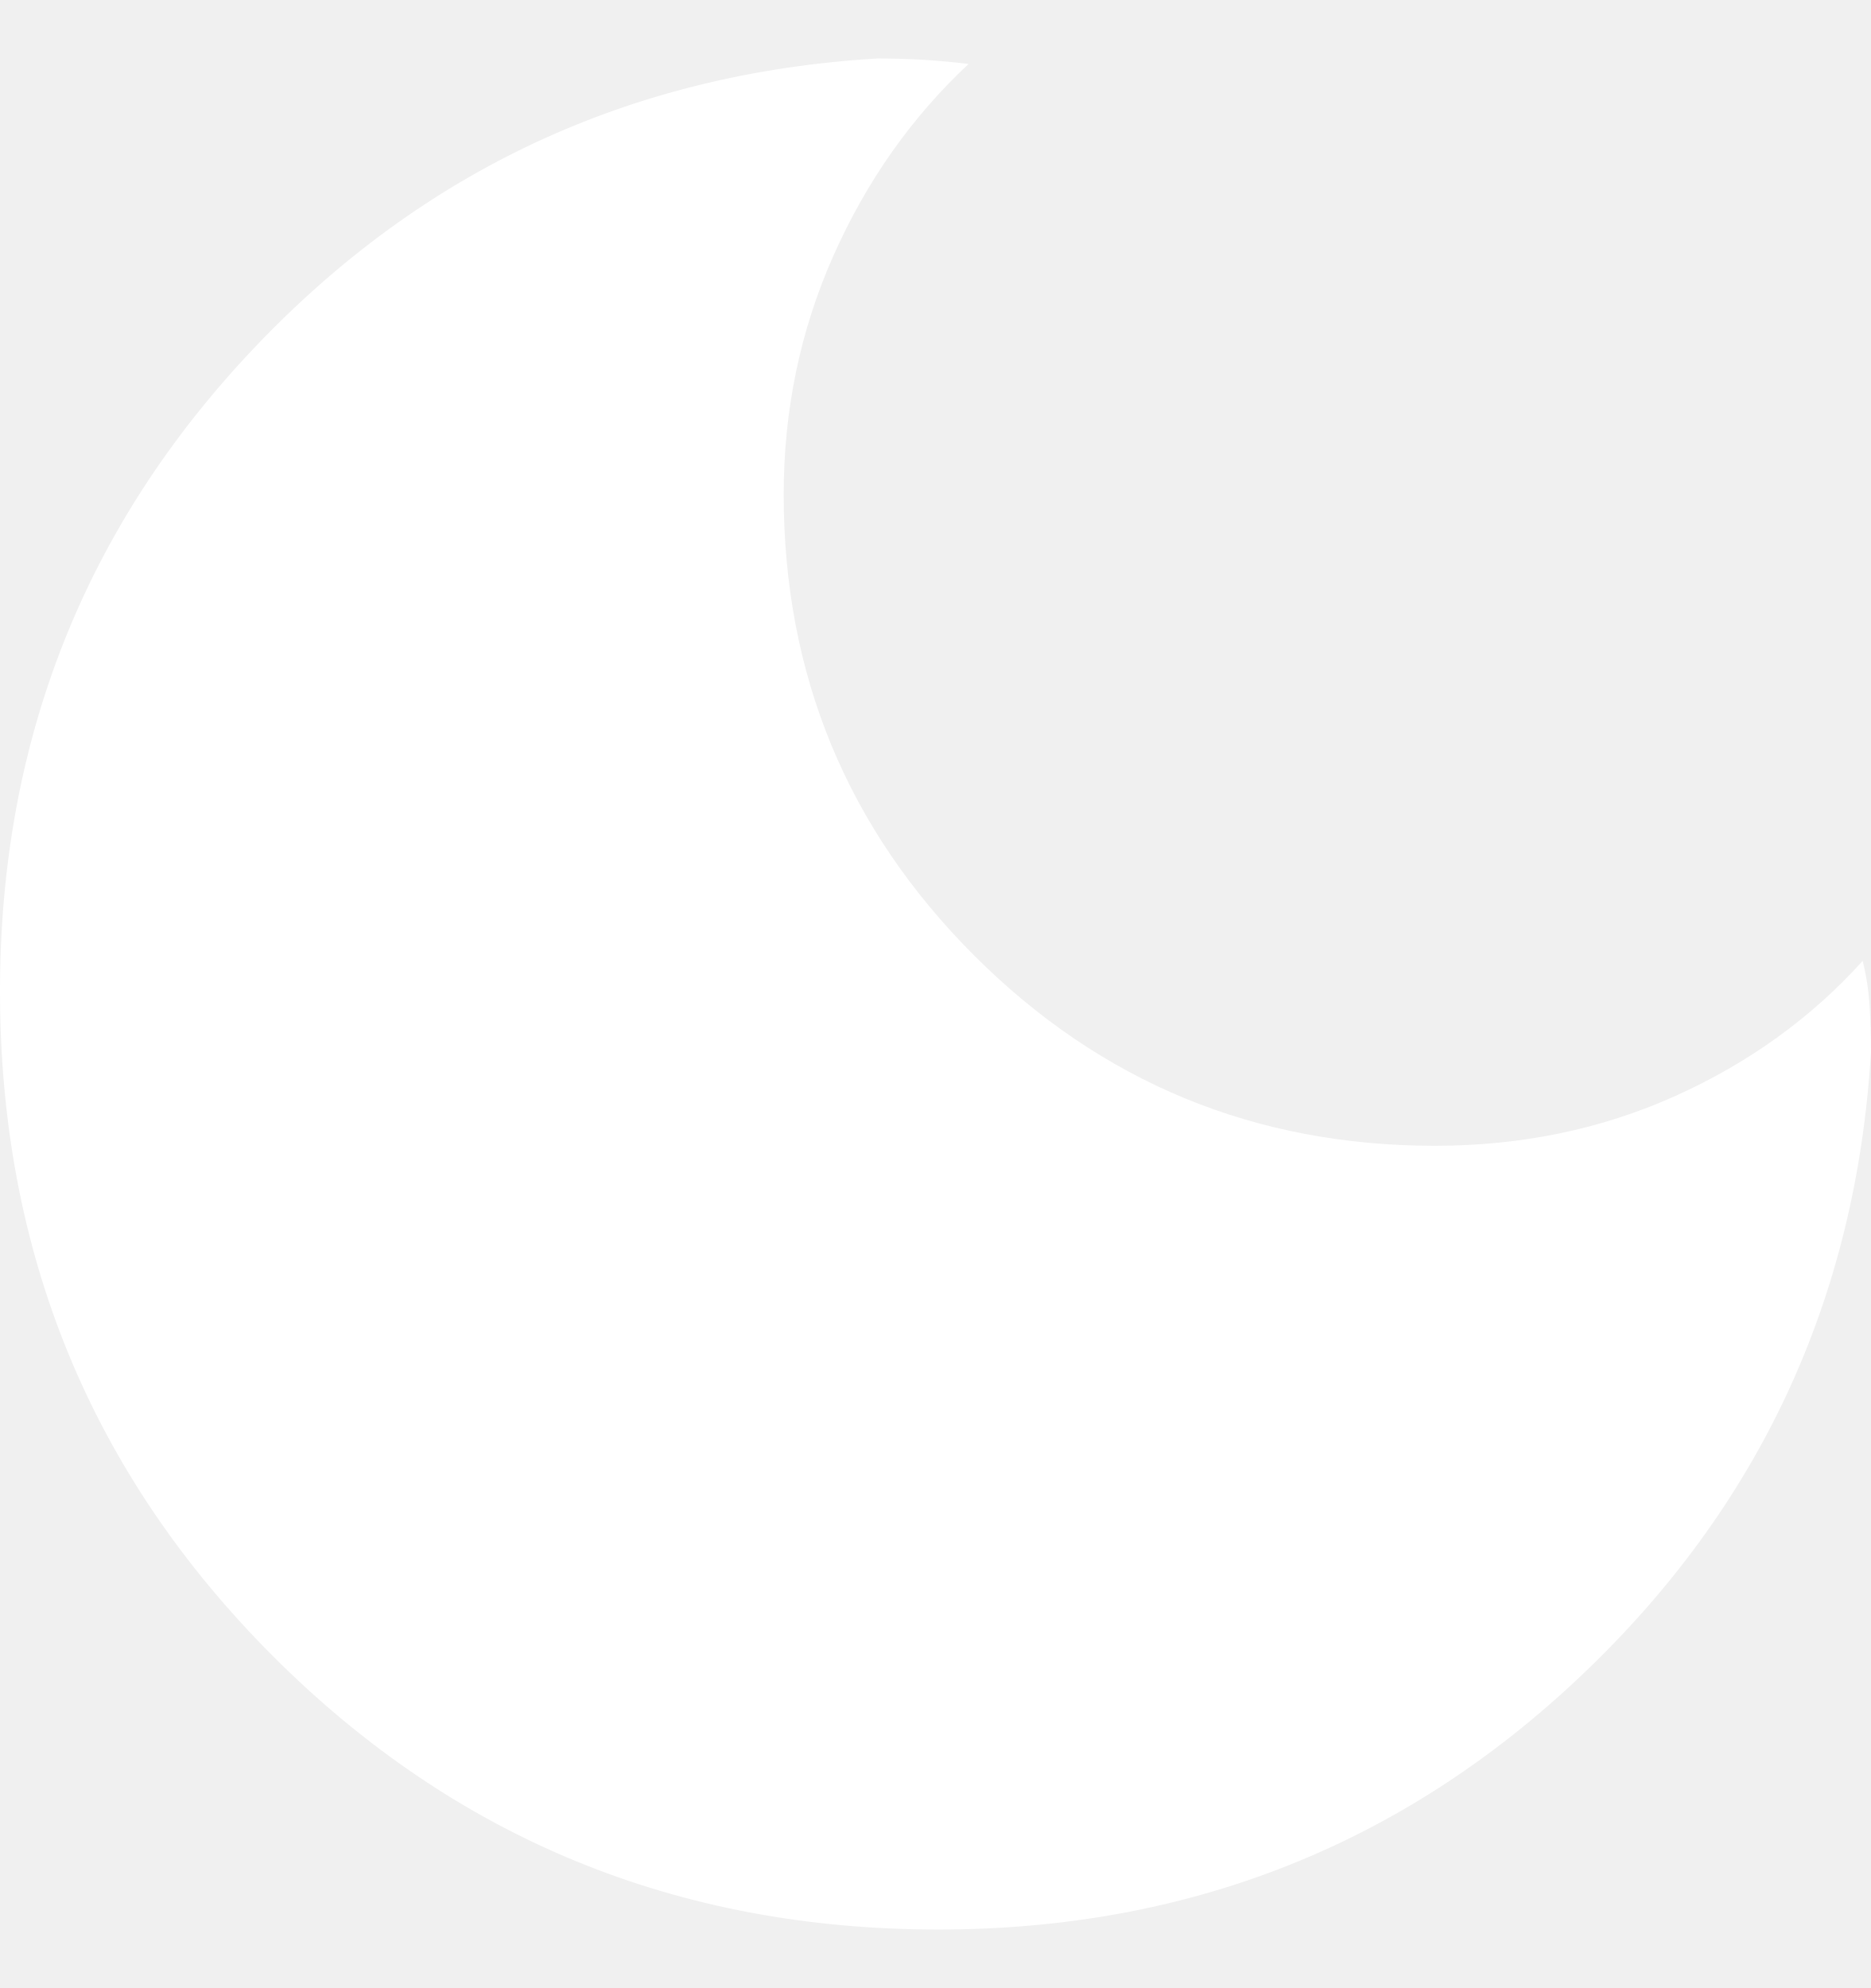
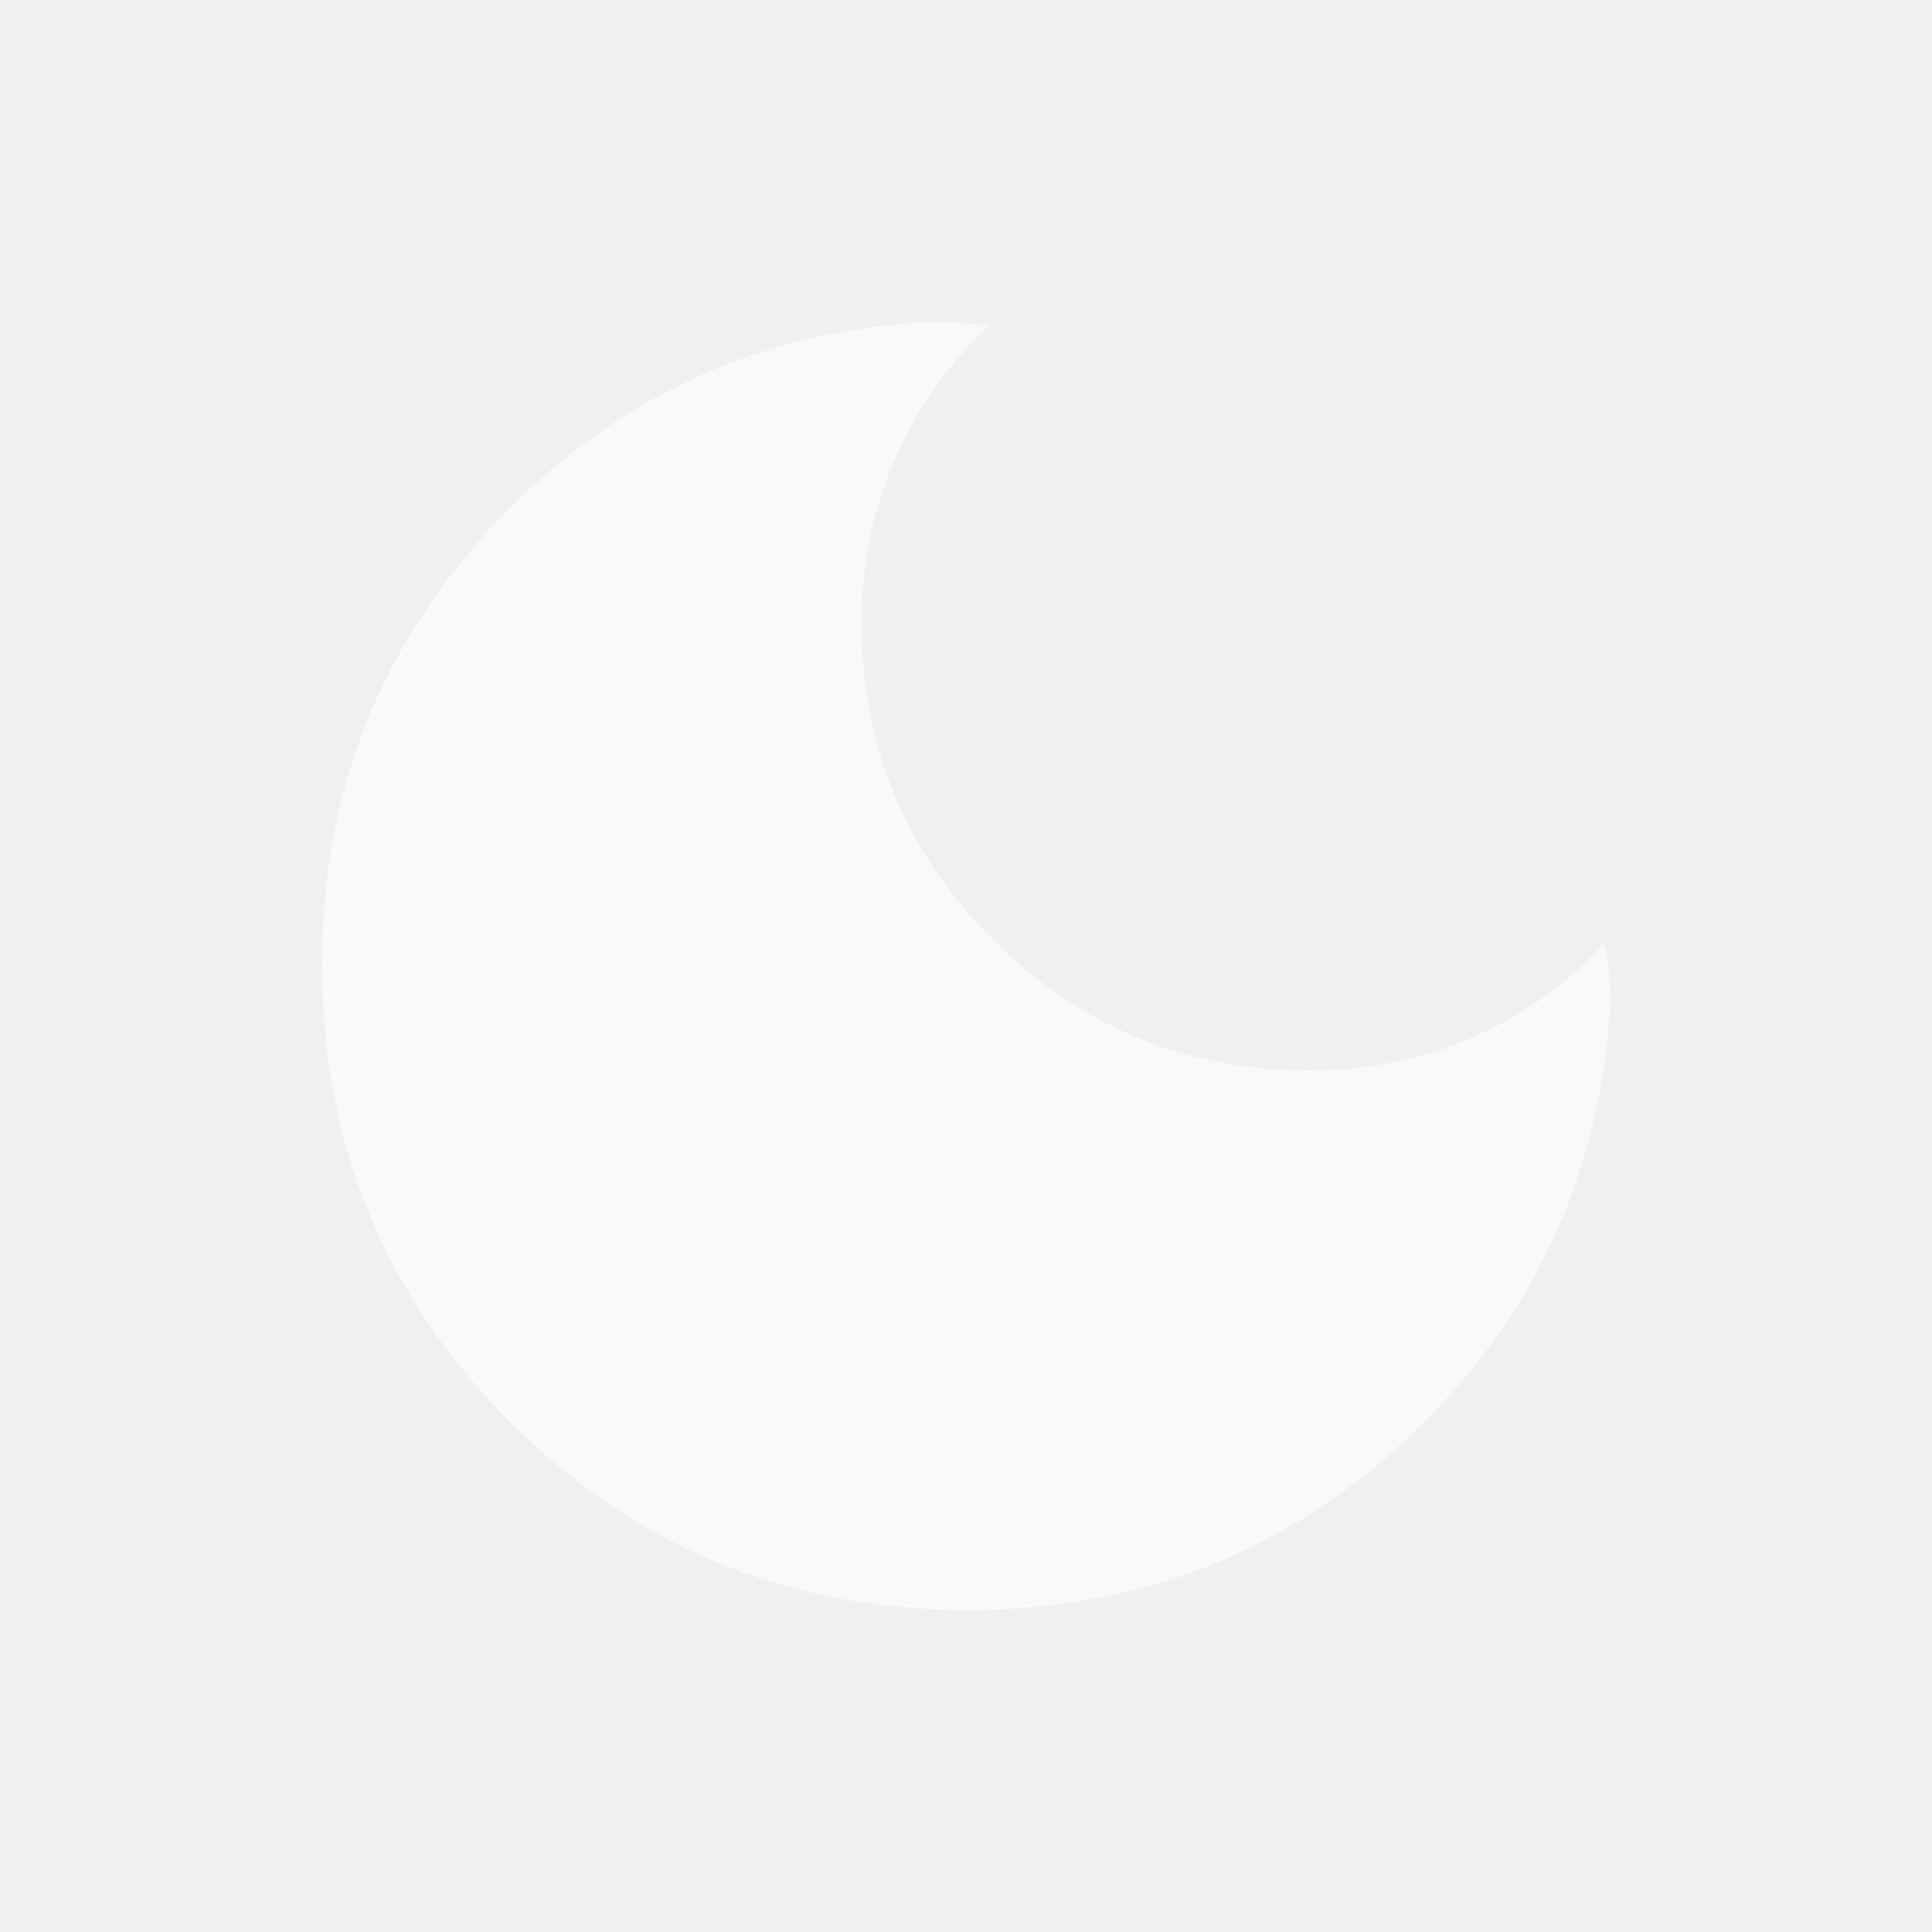
- <svg xmlns="http://www.w3.org/2000/svg" width="16" height="17" viewBox="0 0 16 17" fill="none">
-   <path d="M8.024 16.5C5.79 16.5 3.894 15.721 2.336 14.164C0.779 12.606 0 10.71 0 8.476C0 6.337 0.724 4.504 2.171 2.978C3.618 1.452 5.396 0.626 7.504 0.5C7.63 0.5 7.76 0.504 7.894 0.511C8.028 0.52 8.157 0.531 8.283 0.547C7.795 1.003 7.41 1.55 7.127 2.187C6.844 2.824 6.702 3.505 6.702 4.229C6.702 5.77 7.245 7.084 8.33 8.17C9.416 9.255 10.73 9.798 12.271 9.798C13.011 9.798 13.695 9.656 14.325 9.373C14.954 9.09 15.489 8.705 15.929 8.217C15.961 8.343 15.98 8.472 15.989 8.606C15.996 8.74 16 8.87 16 8.996C15.874 11.104 15.048 12.882 13.522 14.329C11.996 15.776 10.163 16.5 8.024 16.5Z" fill="white" />
+ <svg xmlns="http://www.w3.org/2000/svg" width="24" height="24" viewBox="0 0 24 24" fill="none">
+   <g opacity="0.6">
+     <path d="M12.024 20C9.79 20 7.894 19.221 6.336 17.664C4.779 16.106 4 14.21 4 11.976C4 9.837 4.724 8.004 6.171 6.478C7.619 4.952 9.396 4.126 11.505 4C11.63 4 11.76 4.004 11.894 4.011C12.028 4.02 12.157 4.031 12.283 4.047C11.796 4.503 11.41 5.05 11.127 5.687C10.844 6.324 10.702 7.005 10.702 7.729C10.702 9.27 11.245 10.584 12.331 11.67C13.416 12.755 14.73 13.298 16.271 13.298C17.011 13.298 17.695 13.156 18.325 12.873C18.954 12.59 19.489 12.204 19.929 11.717C19.961 11.843 19.981 11.972 19.989 12.106C19.996 12.24 20 12.37 20 12.496C19.874 14.604 19.048 16.381 17.522 17.829C15.996 19.276 14.163 20 12.024 20Z" fill="white" />
+   </g>
</svg>
